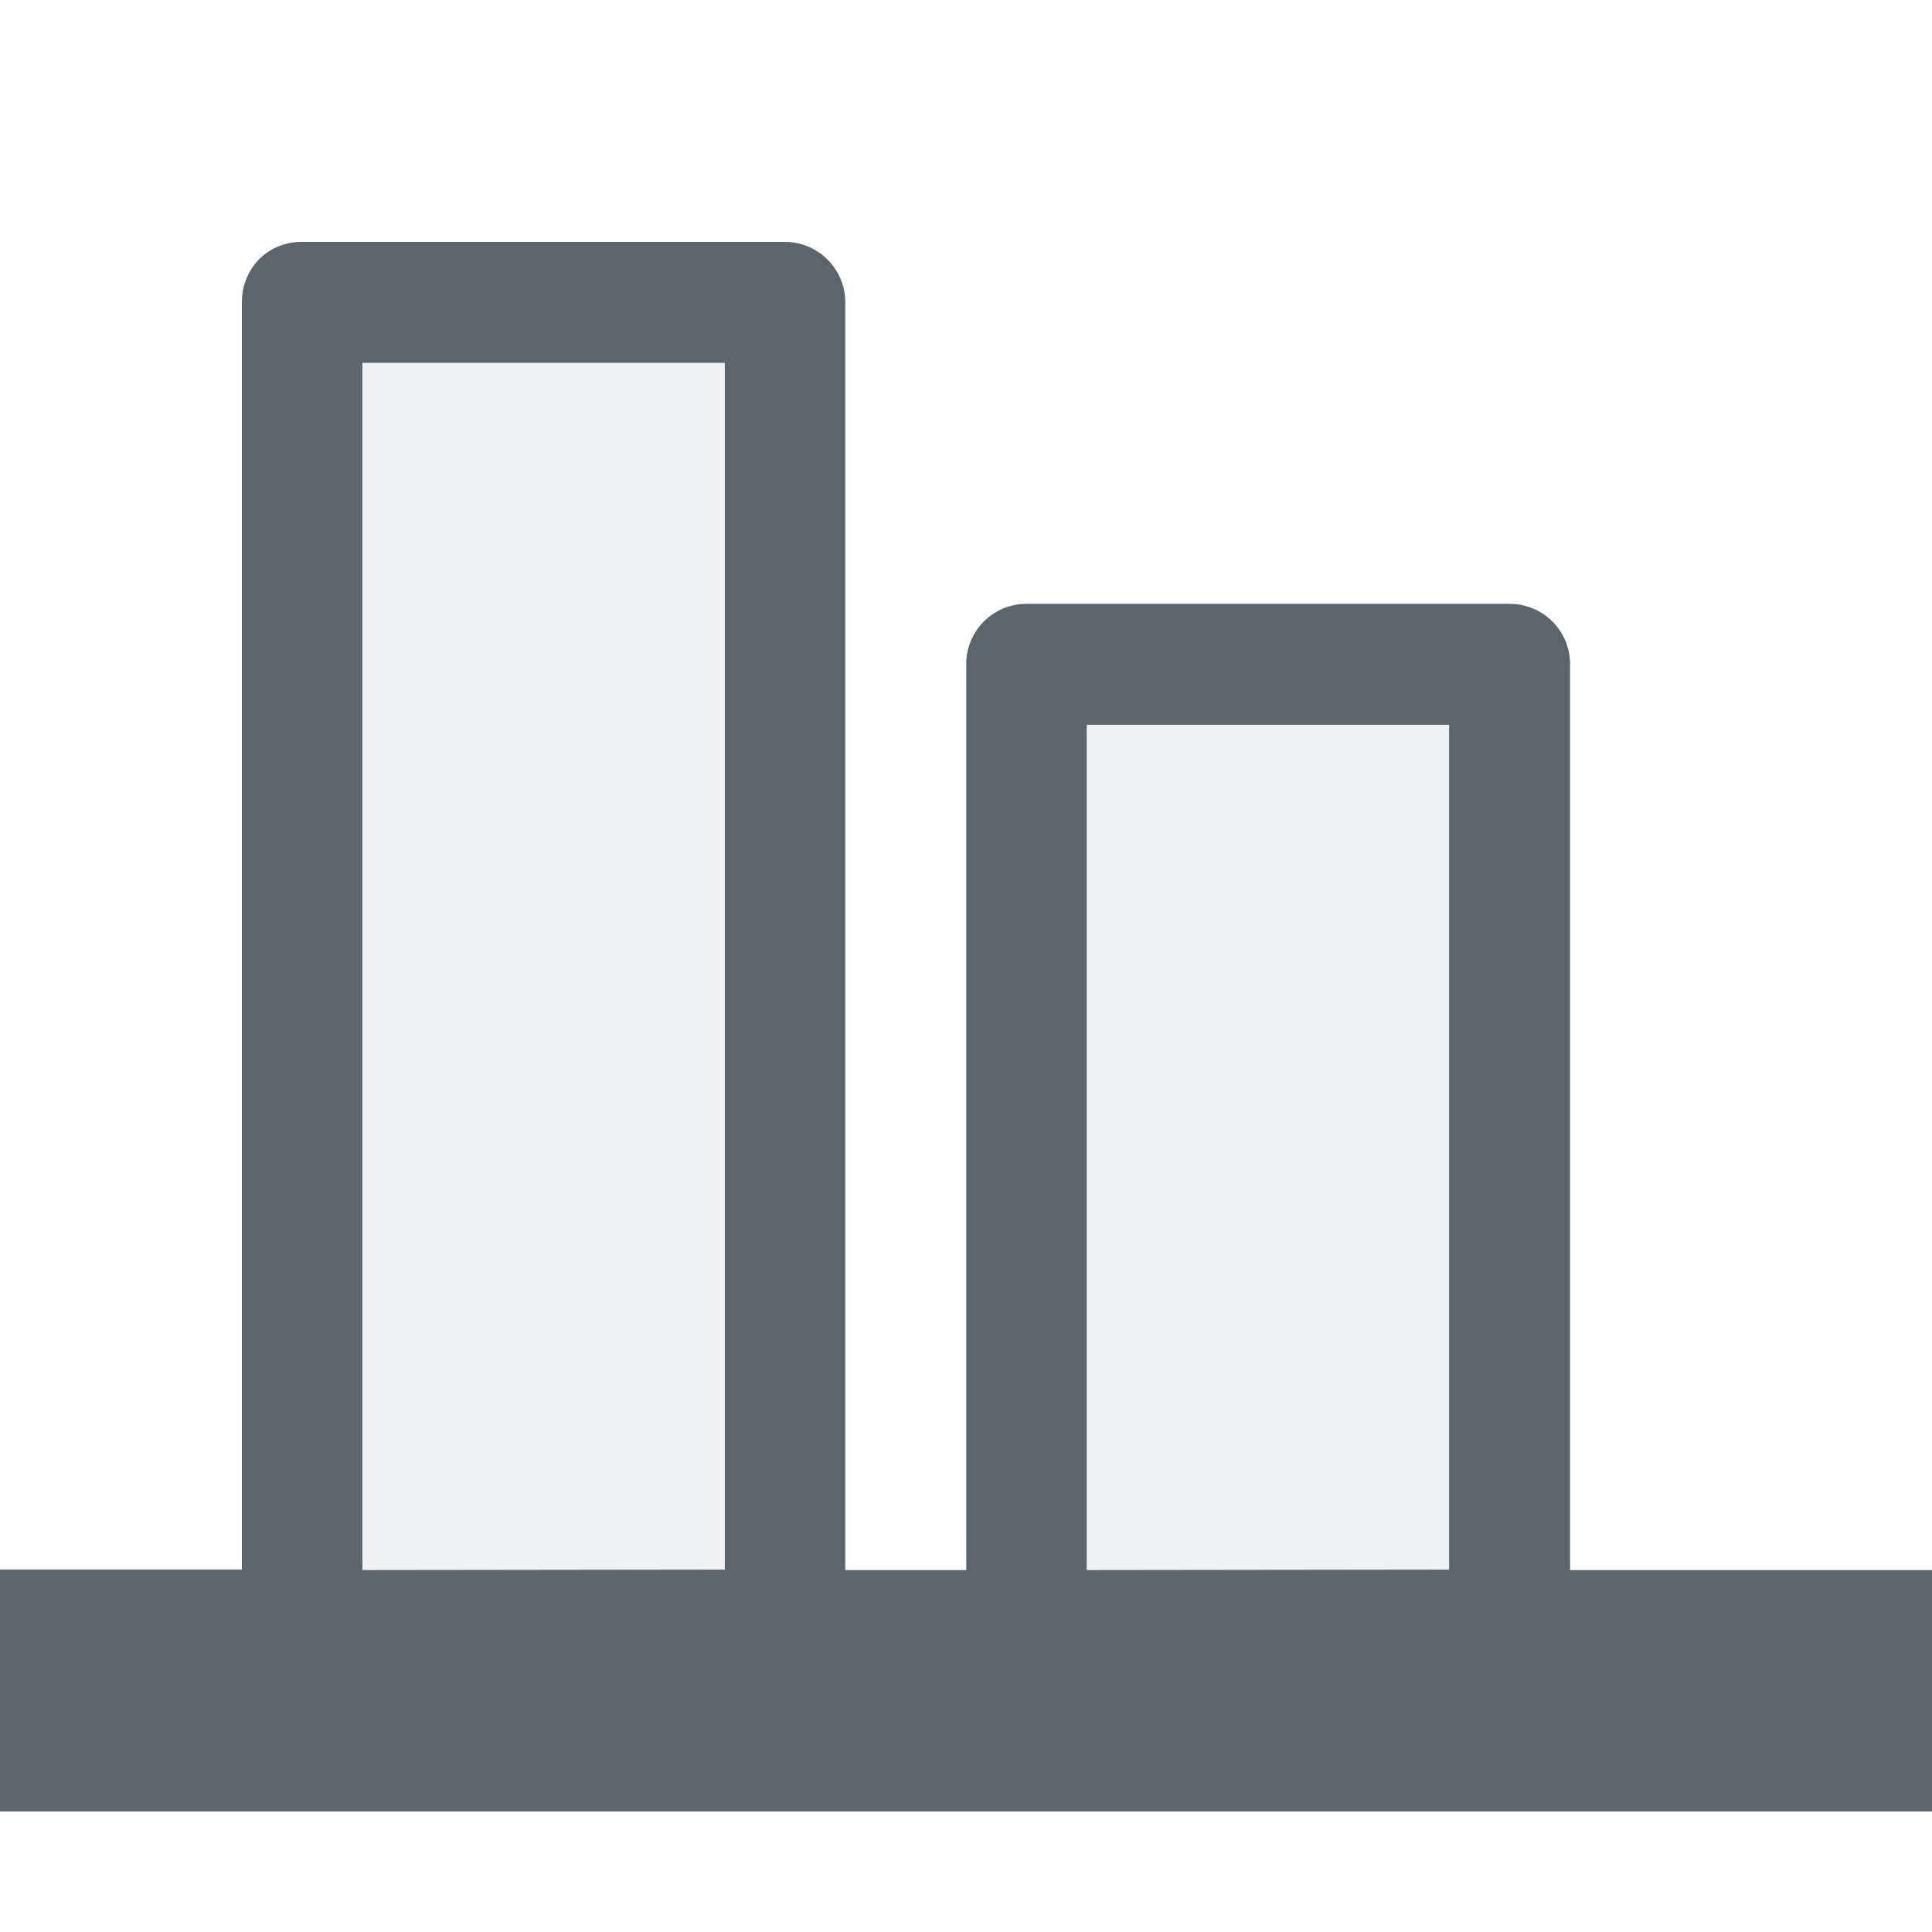
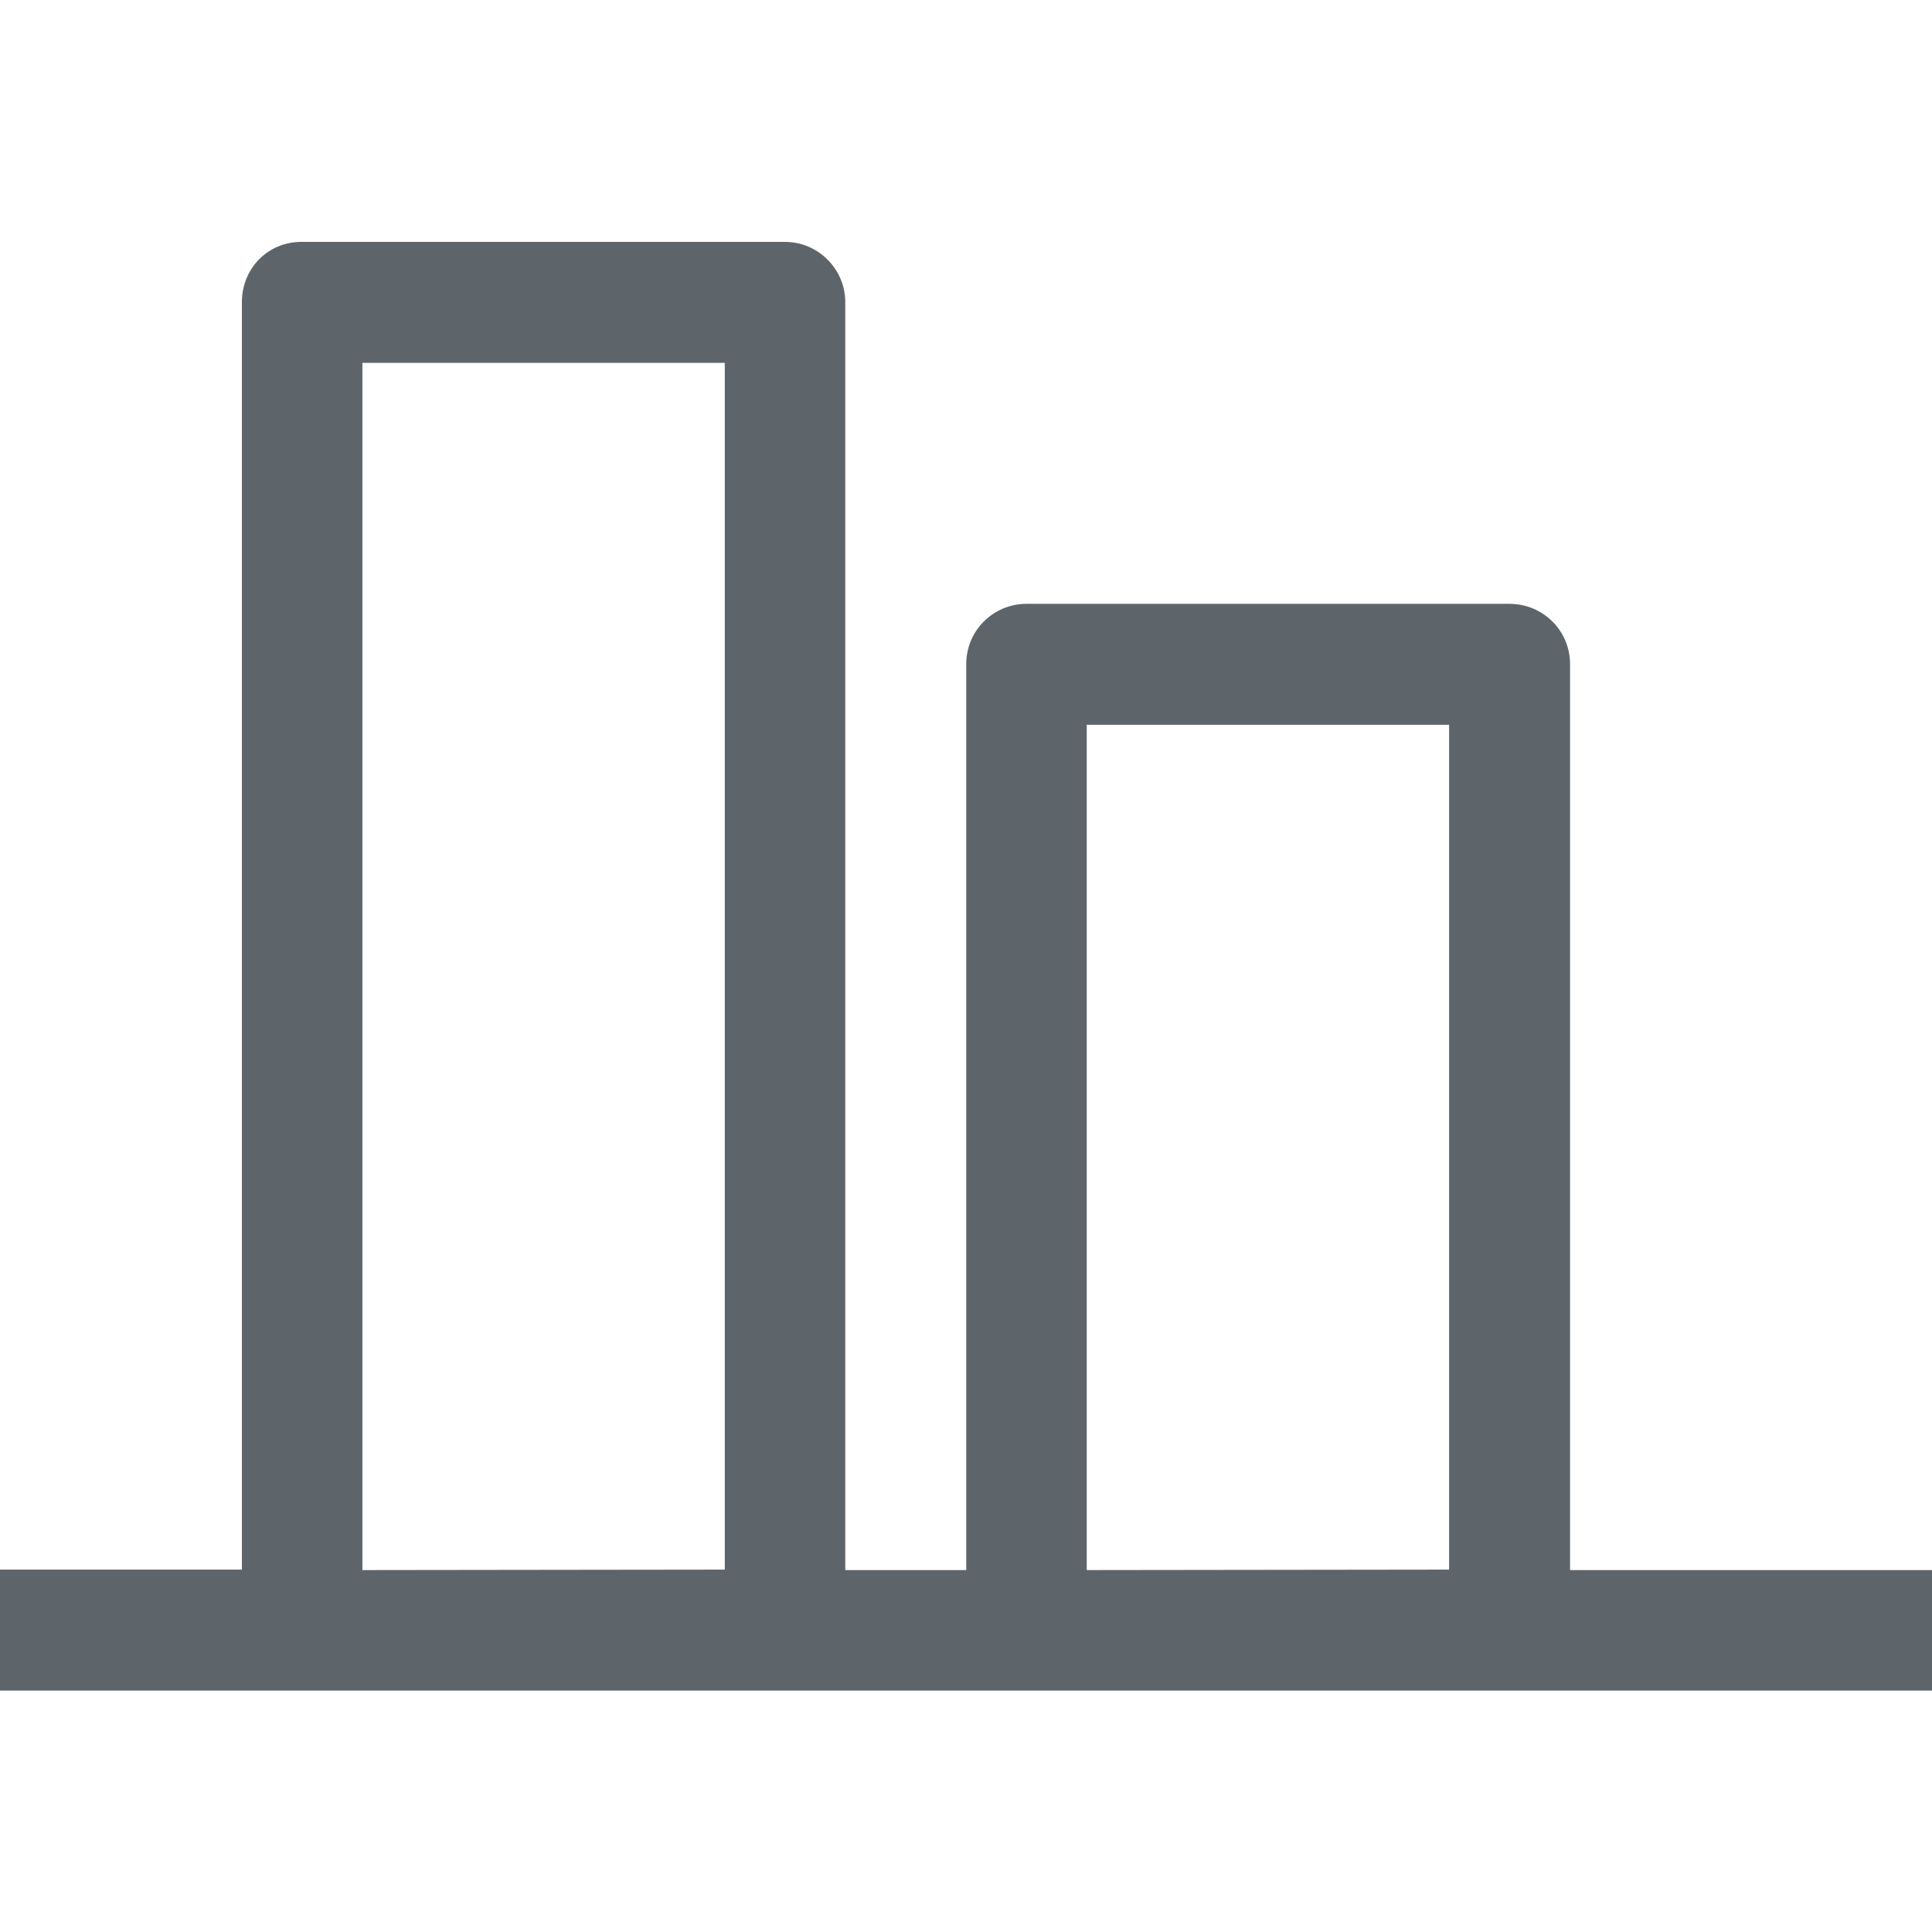
- <svg xmlns="http://www.w3.org/2000/svg" width="16" height="16" viewBox="0 0 4.233 4.233">
+ <svg xmlns="http://www.w3.org/2000/svg" width="16" height="16" version="1.1" viewBox="0 0 4.233 4.233">
  <g fill="#5d656b">
-     <path style="marker:none" d="M4.233 3.969H0v-.53h.53V.662C.53.588.587.53.66.53H1.72c.073 0 .132.06.132.132V3.44h.265V1.455c0-.073.059-.132.132-.132h1.058c.074 0 .133.059.133.132V3.44h.793zm-1.058-.53V1.588h-.794V3.44zm-1.587 0V.795H.794V3.44z" />
-     <path d="M3.175 3.704h-.794V1.587h.794zm-1.587 0H.794V.794h.794z" opacity=".1" fill-opacity=".931" />
+     <path d="m4.233 3.704h-4.233v-0.265h0.53v-2.777c0-0.074 0.057-0.132 0.13-0.132h1.06c0.073 0 0.132 0.06 0.132 0.132v2.778h0.265v-1.985c0-0.073 0.059-0.132 0.132-0.132h1.058c0.074 0 0.133 0.059 0.133 0.132v1.985h0.793zm-1.058-0.265v-1.851h-0.794v1.852zm-1.587 0v-2.644h-0.794v2.645z" />
  </g>
</svg>
